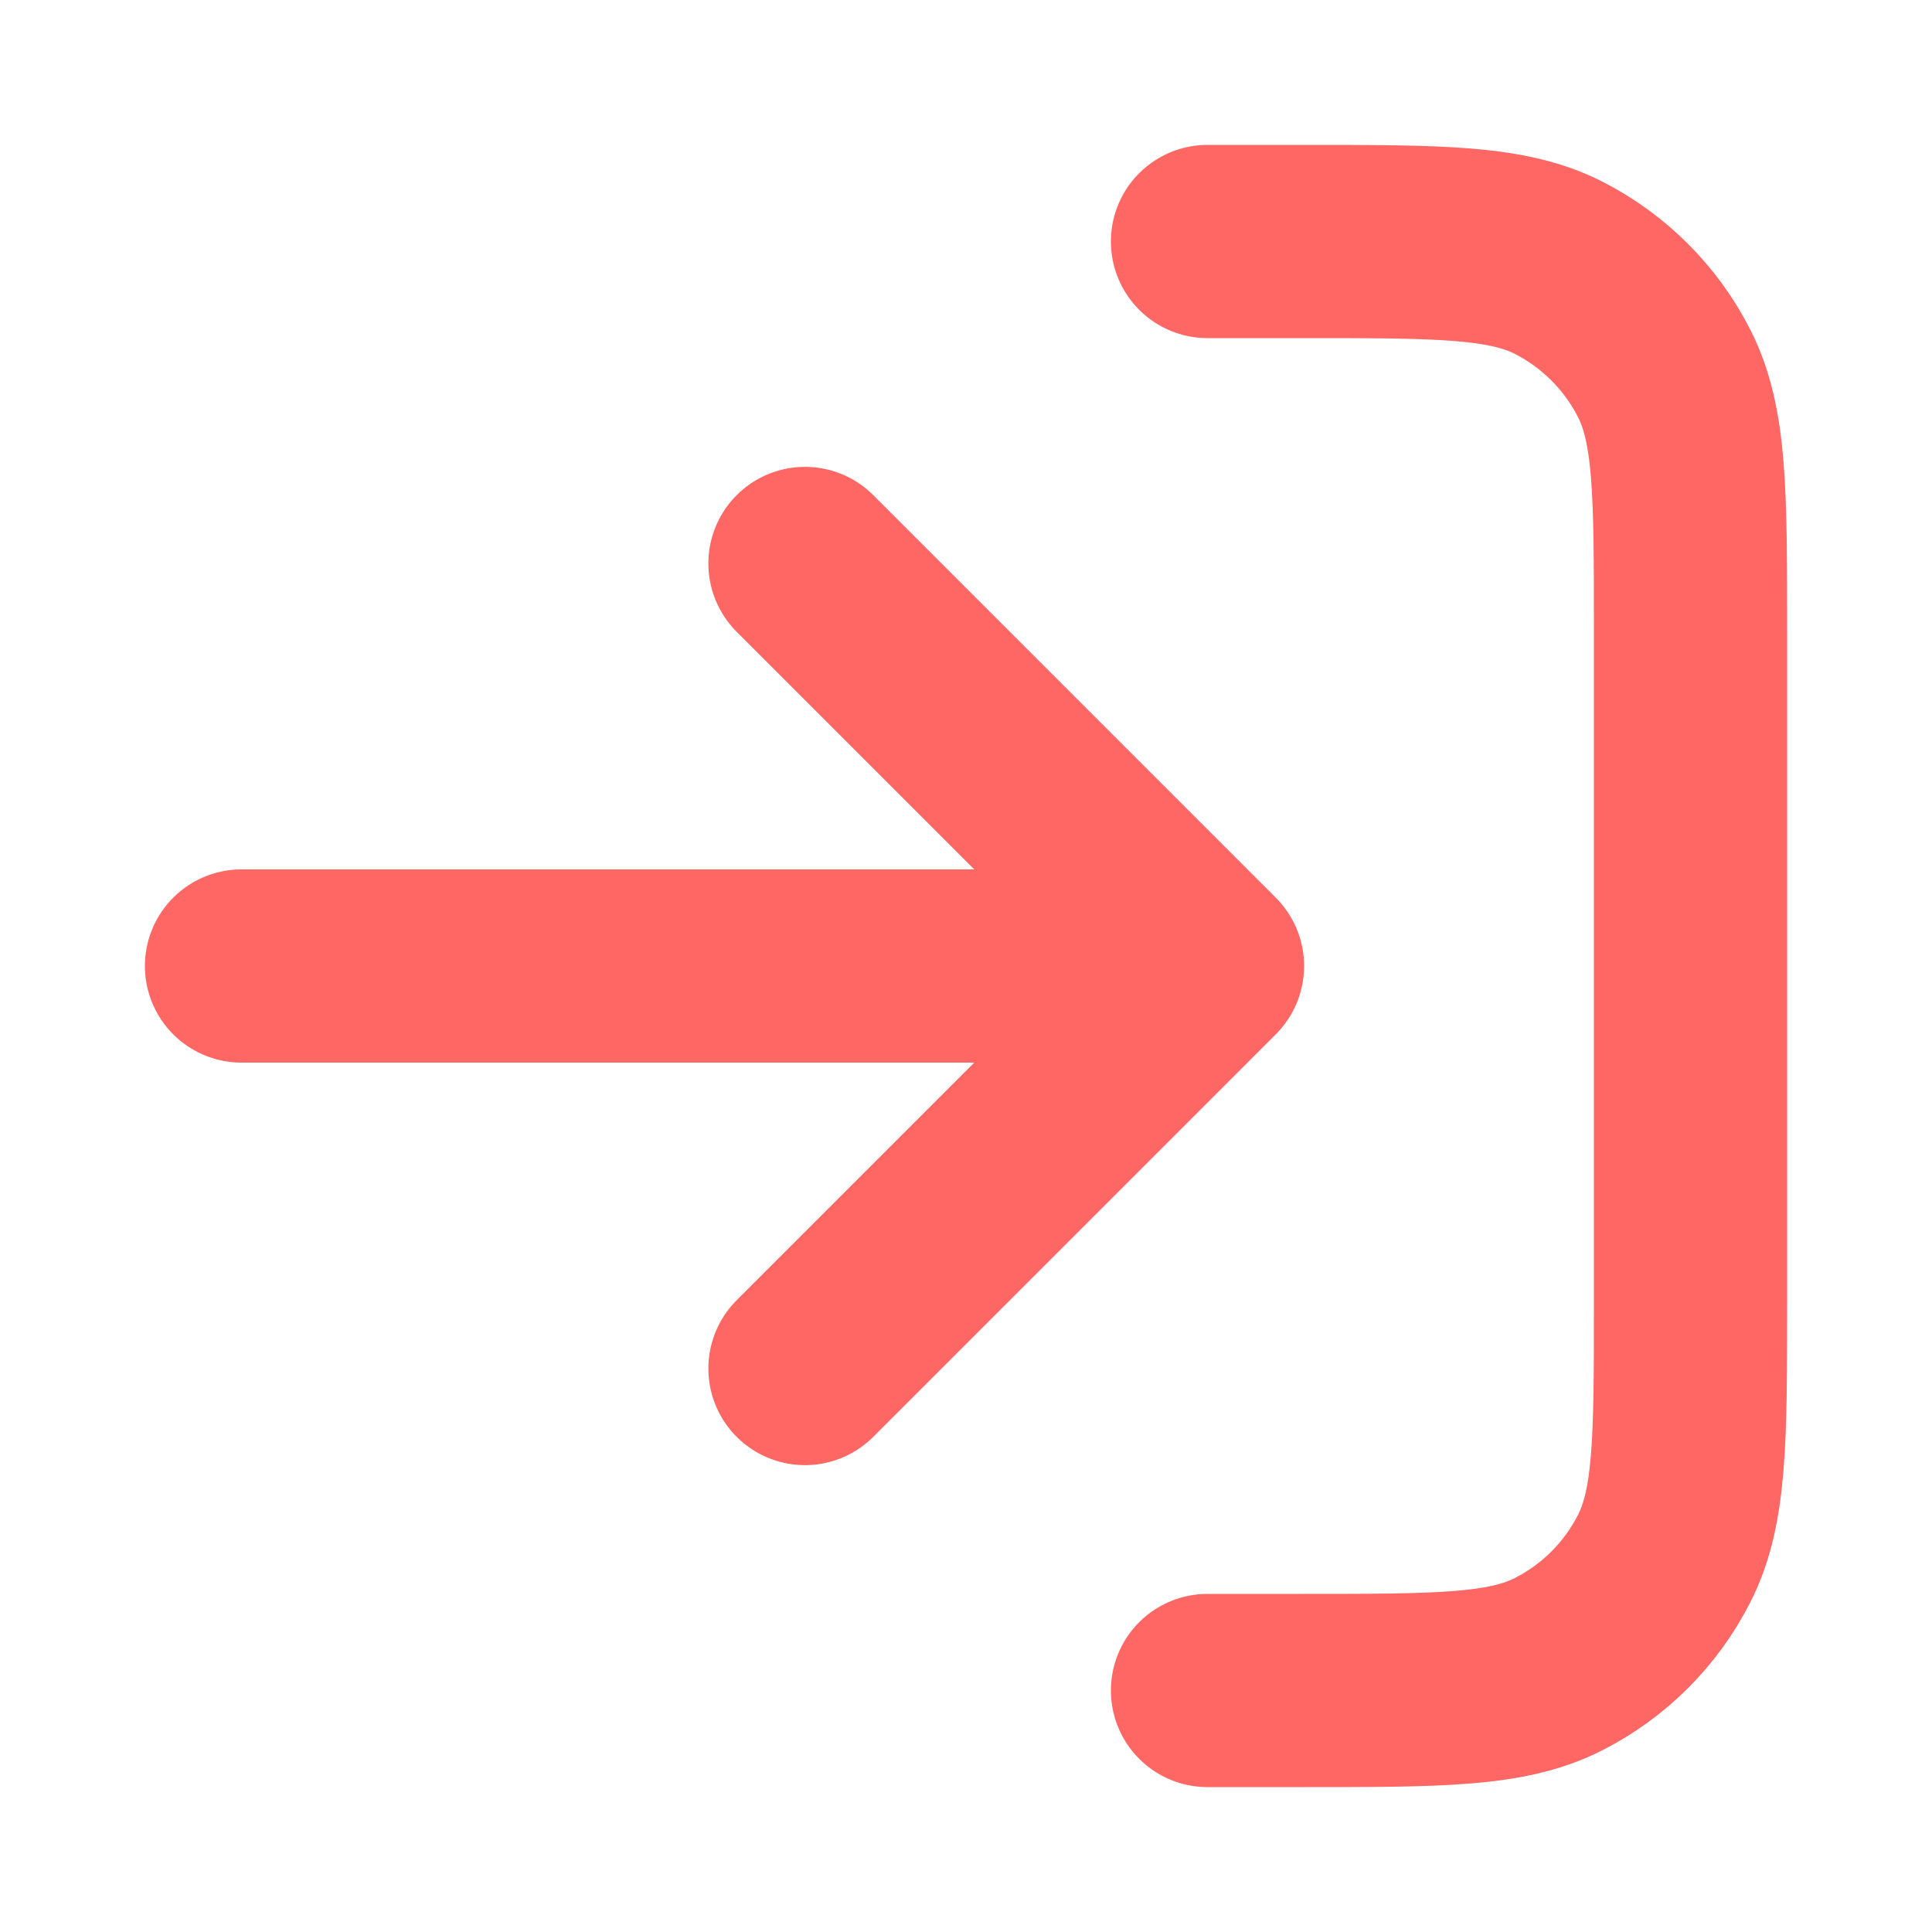
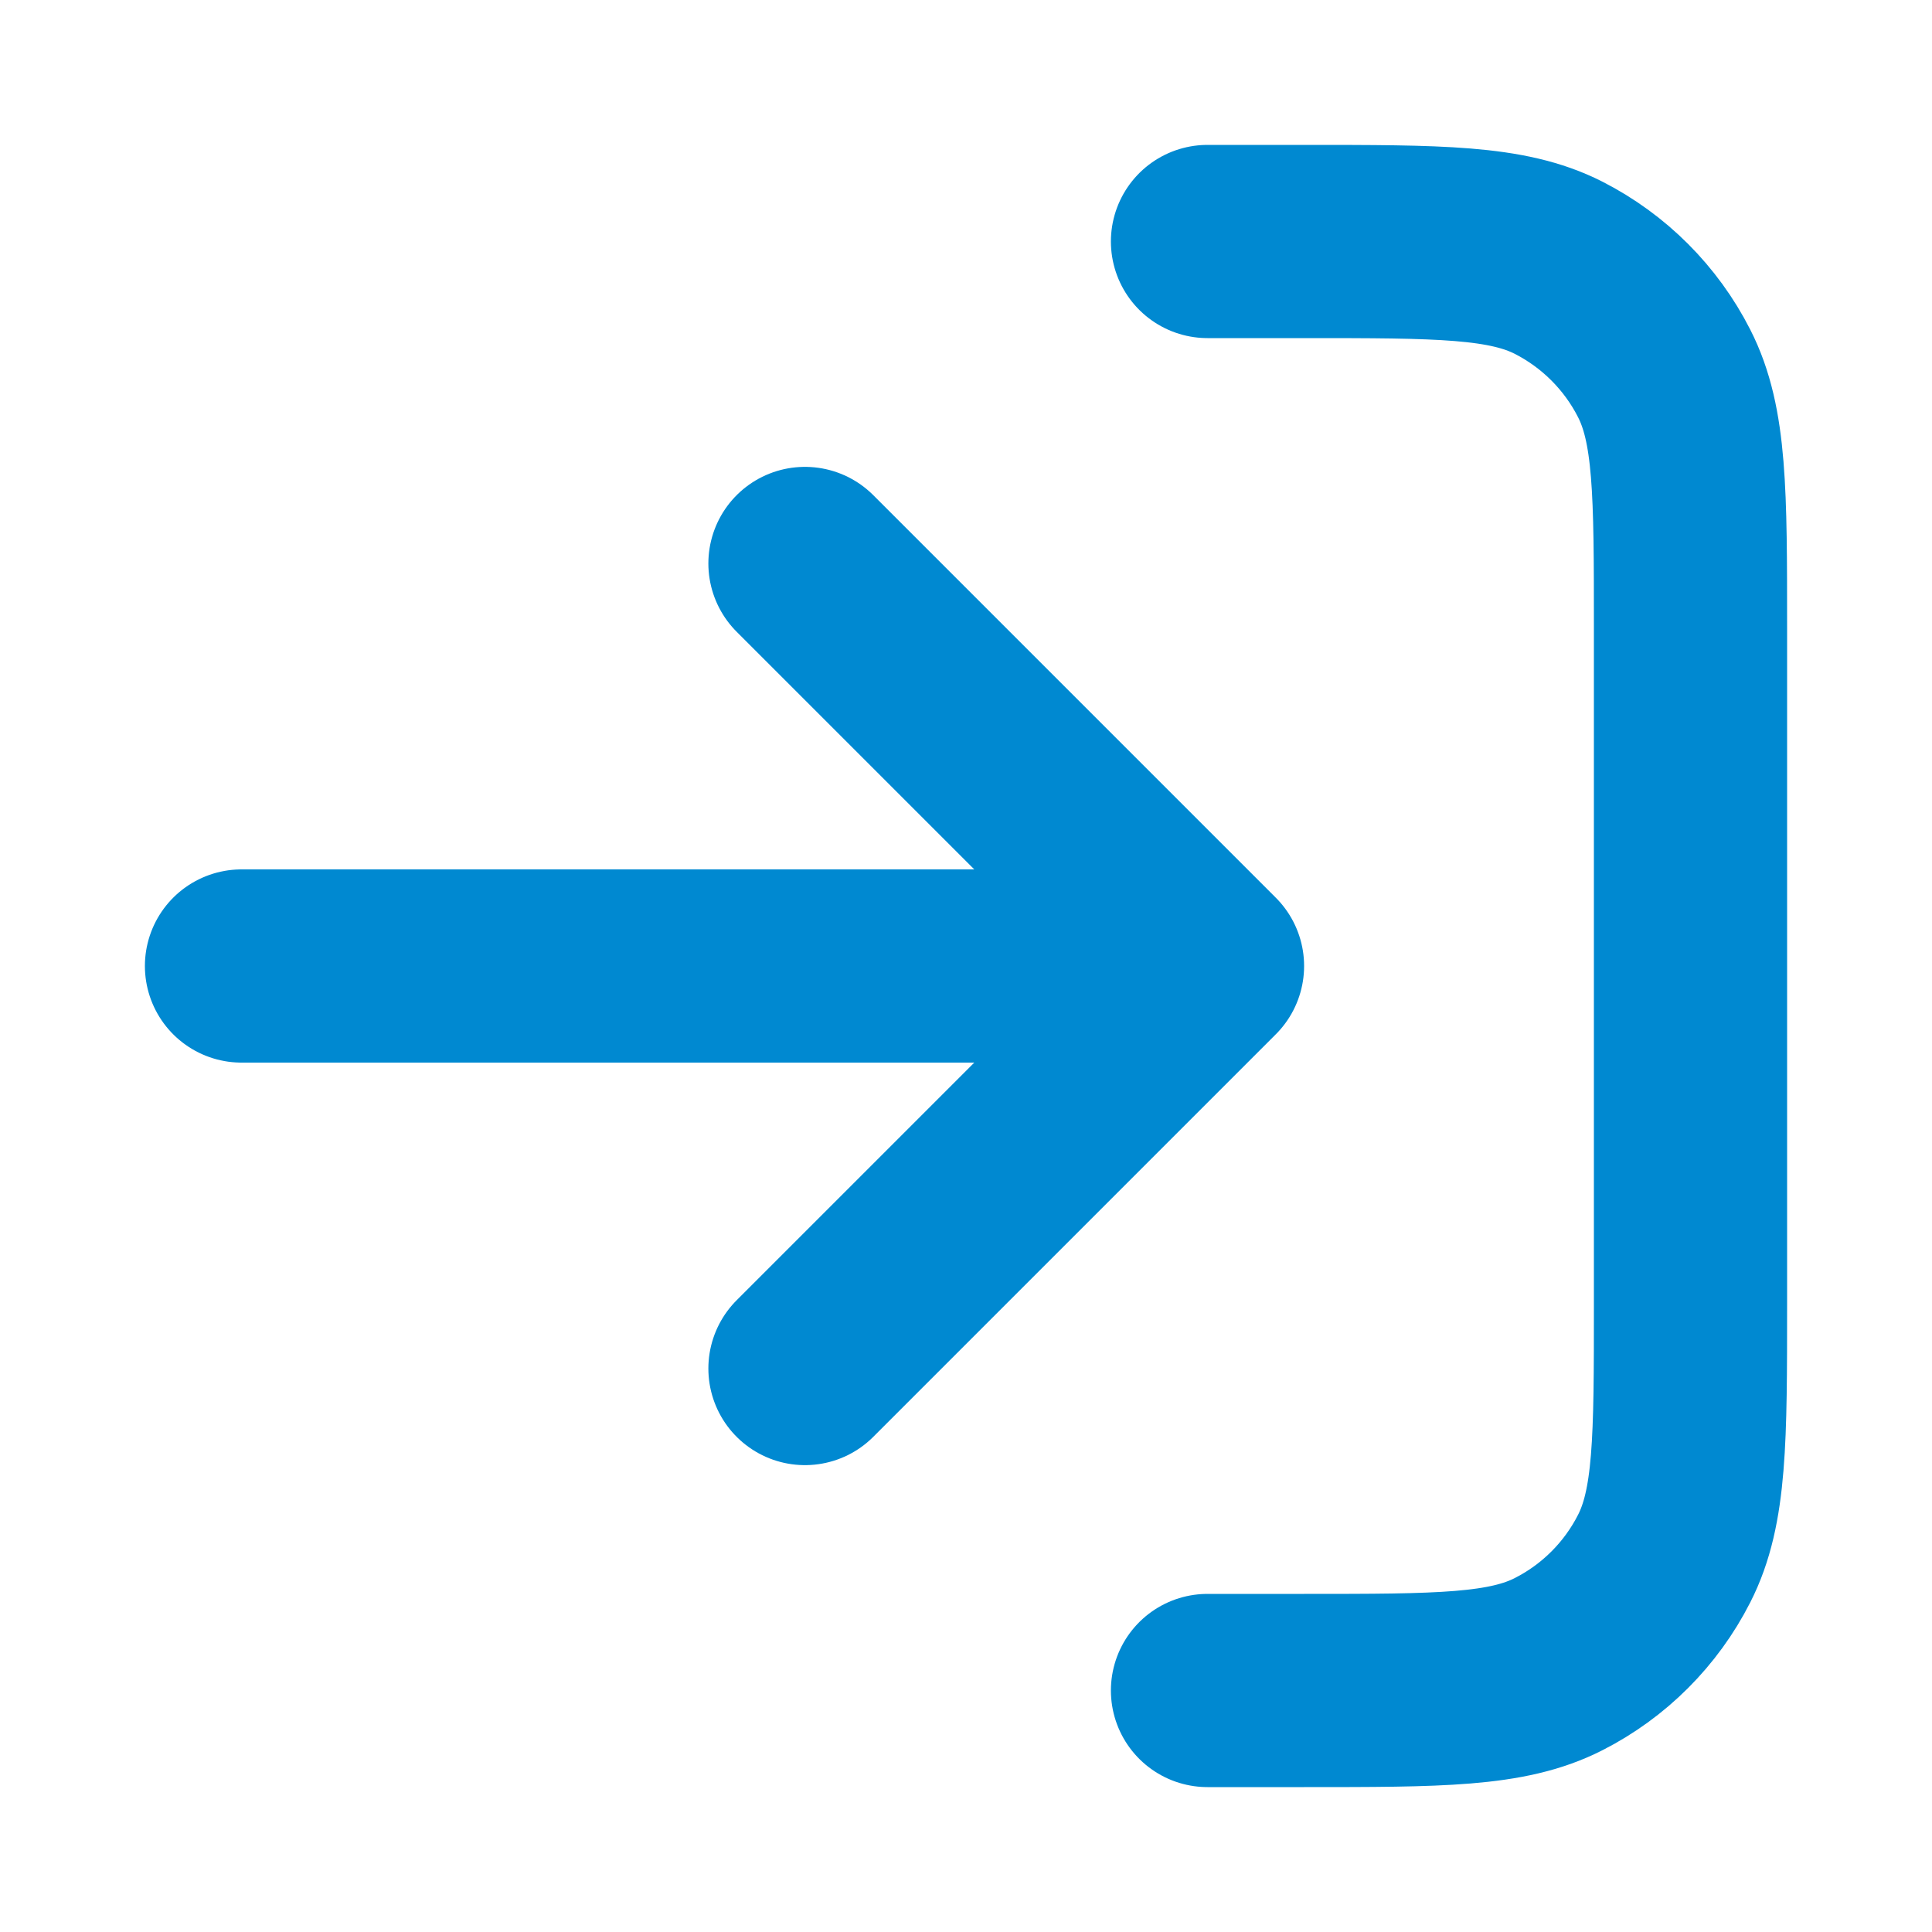
<svg xmlns="http://www.w3.org/2000/svg" width="20" height="20" viewBox="0 0 20 20" fill="none">
-   <path d="M12.5 2.5H13.5C14.9 2.5 15.6 2.5 16.135 2.772C16.605 3.012 16.988 3.395 17.227 3.865C17.5 4.4 17.5 5.1 17.5 6.5V13.5C17.5 14.9 17.5 15.6 17.227 16.135C16.988 16.605 16.605 16.988 16.135 17.227C15.6 17.5 14.9 17.5 13.5 17.5H12.5" stroke="#ff6764" stroke-width="2" stroke-linecap="round" stroke-linejoin="round" />
-   <path d="M8.333 5.833L12.5 10M12.5 10L8.333 14.167M12.5 10L2.5 10" stroke="#ff6764" stroke-width="2" stroke-linecap="round" stroke-linejoin="round" />
+   <path d="M12.5 2.5H13.5C14.9 2.5 15.6 2.5 16.135 2.772C16.605 3.012 16.988 3.395 17.227 3.865C17.5 4.4 17.5 5.1 17.5 6.5V13.5C17.5 14.9 17.5 15.6 17.227 16.135C16.988 16.605 16.605 16.988 16.135 17.227C15.6 17.5 14.9 17.5 13.5 17.5H12.5" stroke="#0089d1" stroke-width="2" stroke-linecap="round" stroke-linejoin="round" />
+   <path d="M8.333 5.833L12.5 10M12.5 10L8.333 14.167M12.5 10L2.5 10" stroke="#0089d1" stroke-width="2" stroke-linecap="round" stroke-linejoin="round" />
</svg>
